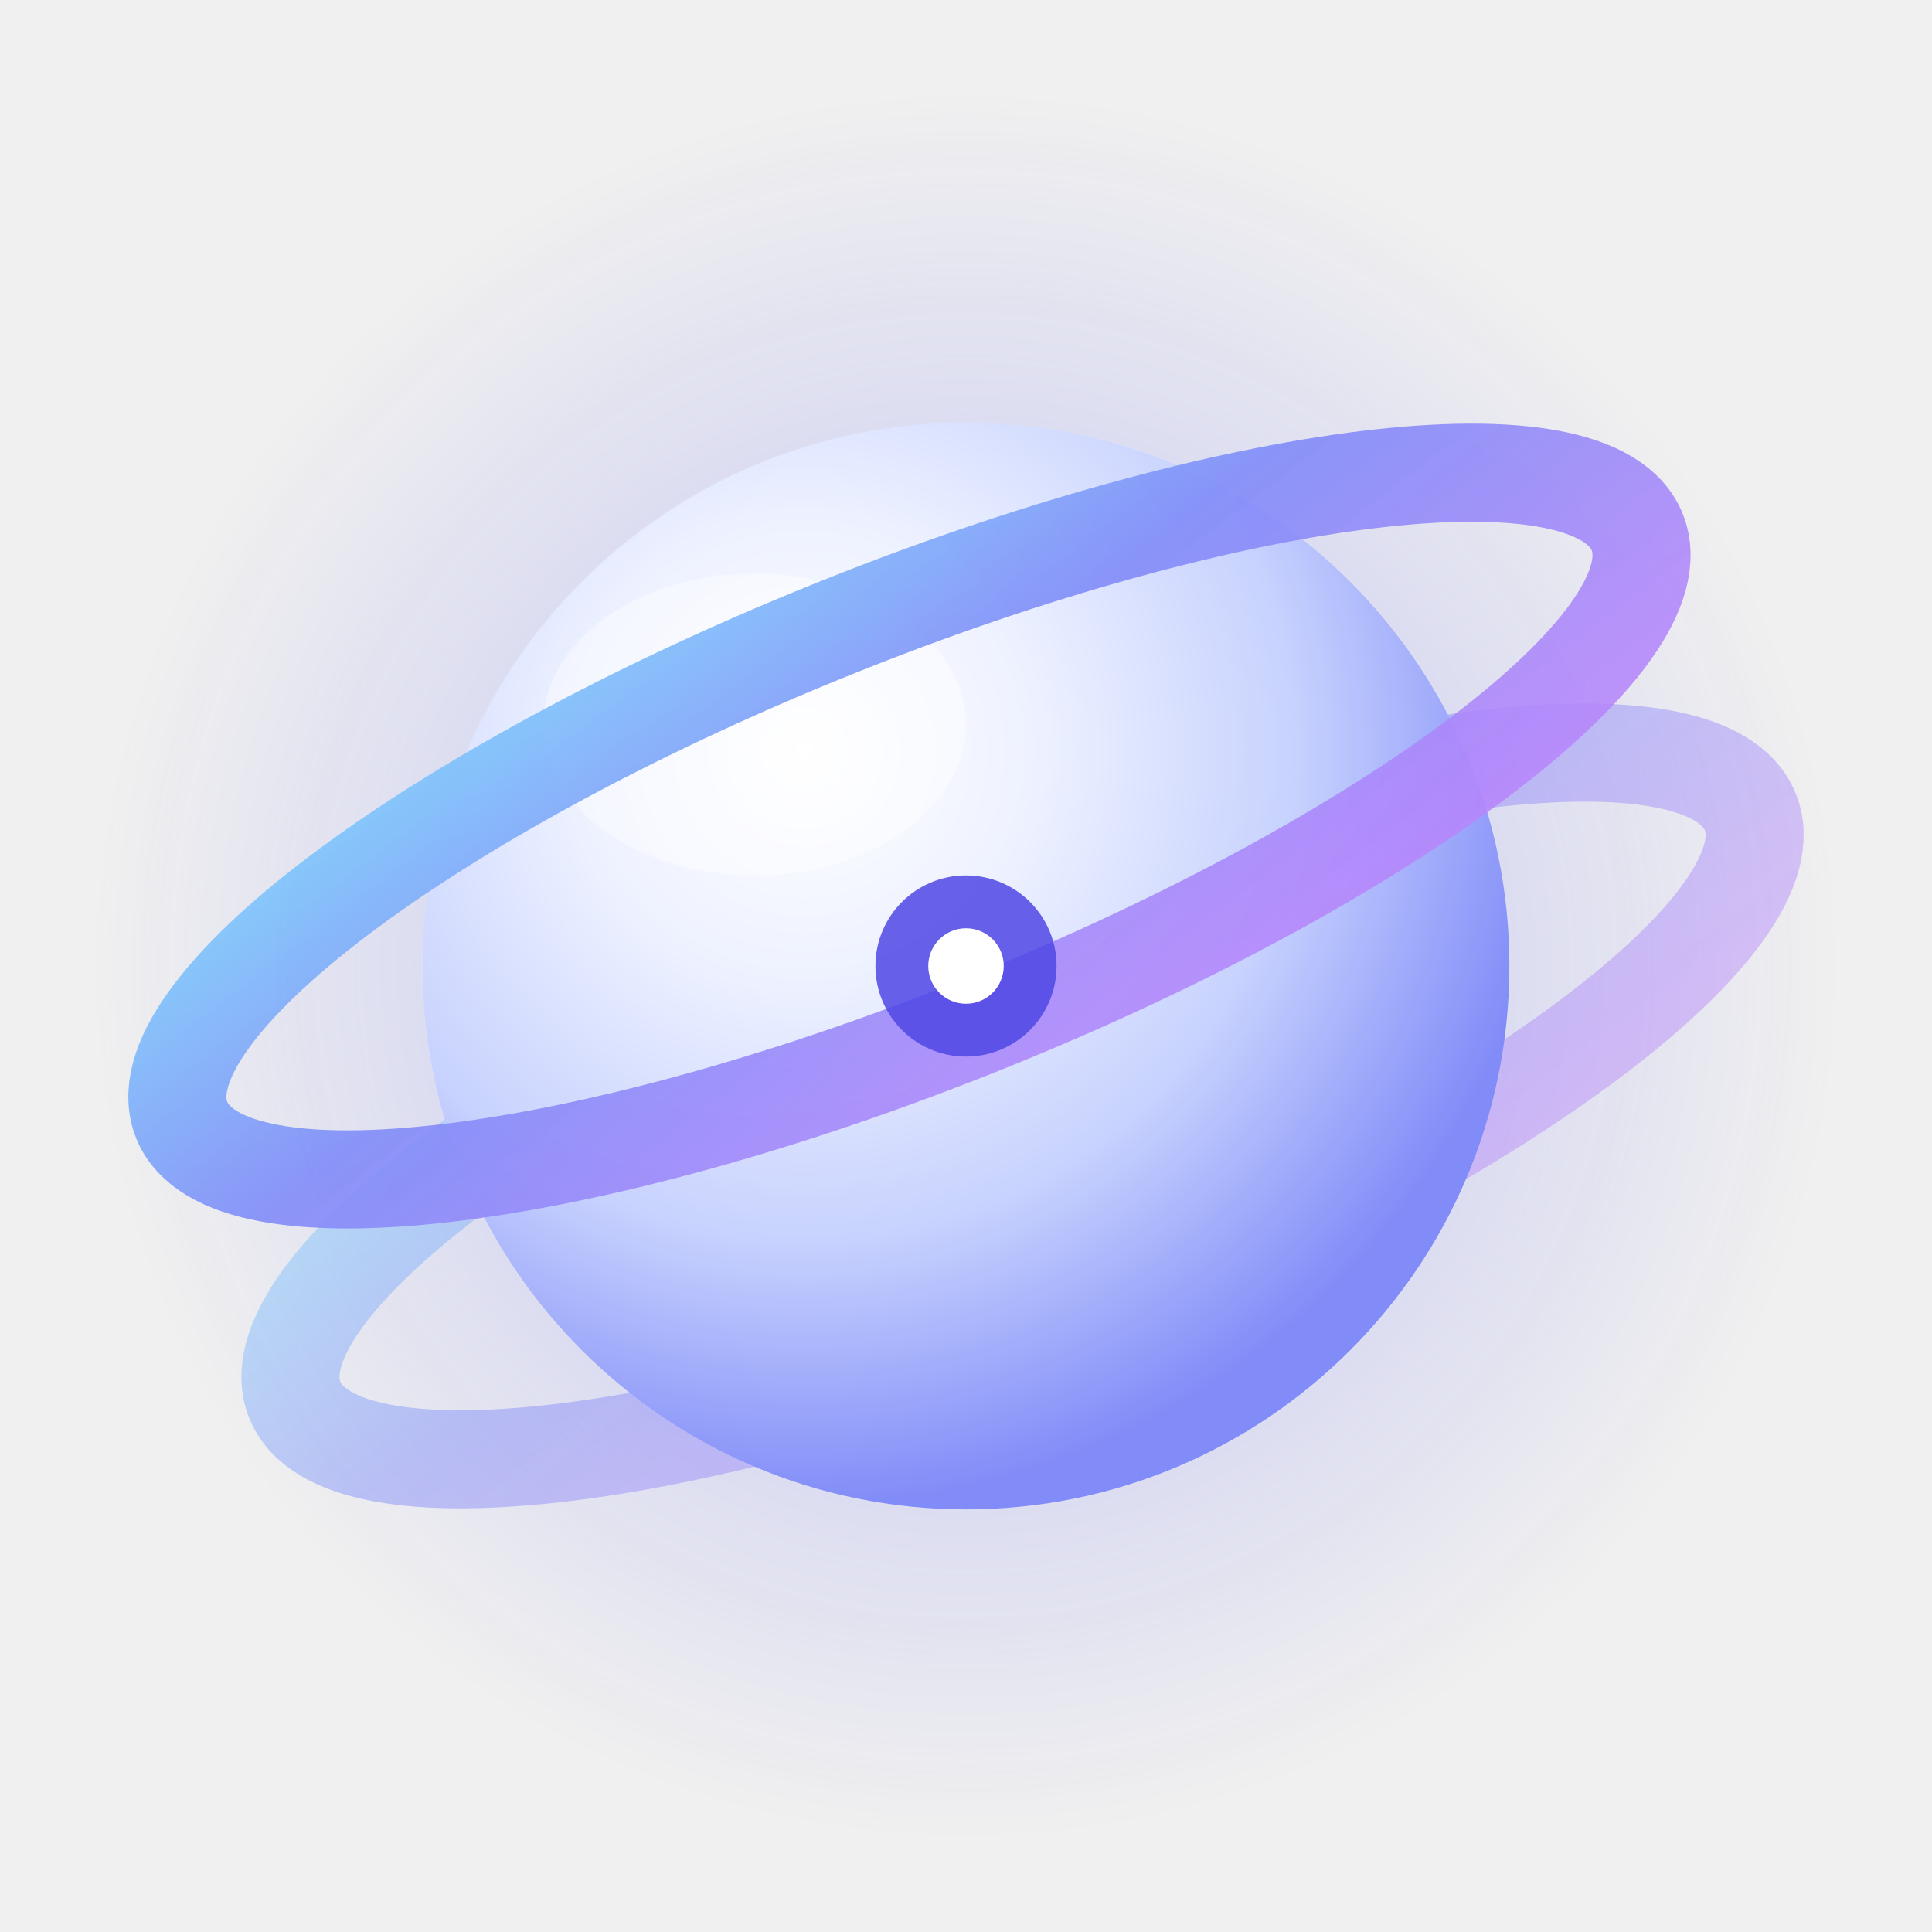
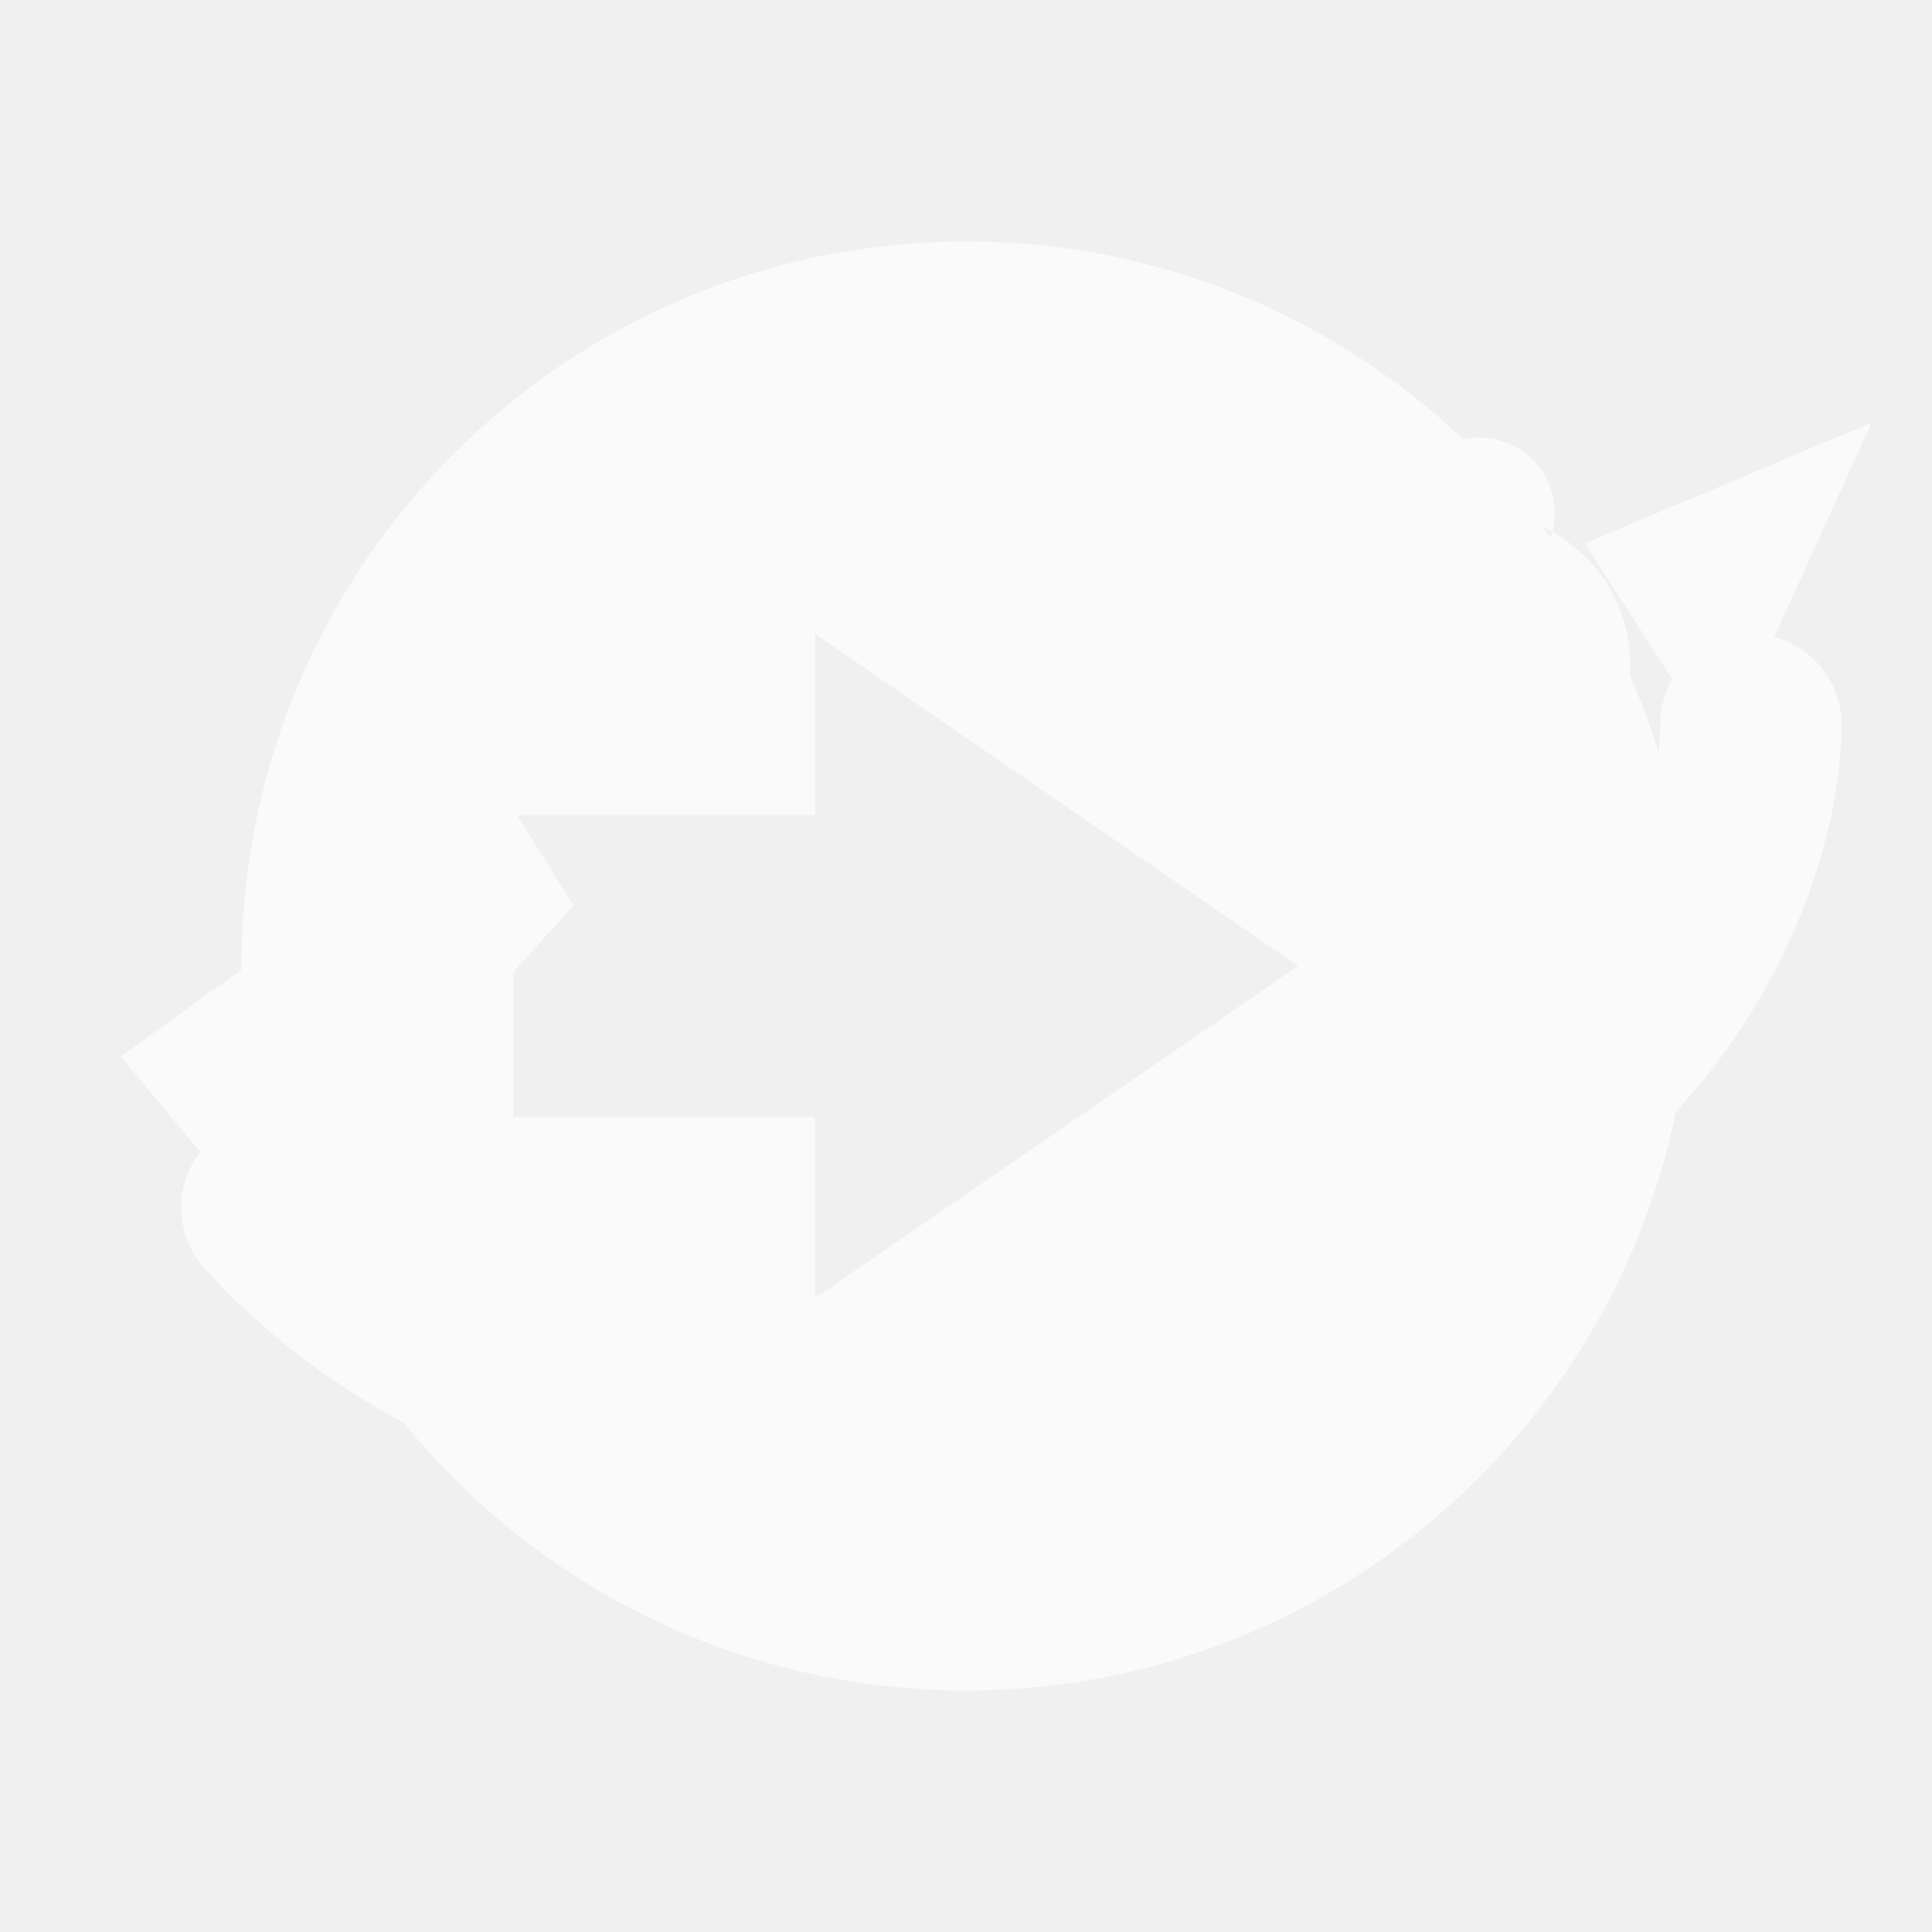
- <svg xmlns="http://www.w3.org/2000/svg" viewBox="0 0 128 128" width="128" height="128" fill="none">
-   <defs>
-     <radialGradient id="pearlD" cx="35%" cy="30%" r="70%">
-       <stop offset="0%" stop-color="#ffffff" />
-       <stop offset="30%" stop-color="#eef2ff" />
-       <stop offset="65%" stop-color="#c7d2fe" />
-       <stop offset="100%" stop-color="#818cf8" />
-     </radialGradient>
-     <linearGradient id="ringD" x1="0%" y1="0%" x2="100%" y2="100%">
-       <stop offset="0%" stop-color="#7dd3fc" stop-opacity="0.95" />
-       <stop offset="40%" stop-color="#818cf8" stop-opacity="0.95" />
-       <stop offset="100%" stop-color="#c084fc" stop-opacity="0.9" />
-     </linearGradient>
-     <radialGradient id="glowD" cx="50%" cy="50%" r="50%">
-       <stop offset="0%" stop-color="#818cf8" stop-opacity="0.4" />
-       <stop offset="100%" stop-color="#6366f1" stop-opacity="0" />
-     </radialGradient>
-   </defs>
-   <circle cx="64" cy="64" r="58" fill="url(#glowD)" />
-   <ellipse cx="64" cy="74" rx="52" ry="14" fill="none" stroke="url(#ringD)" stroke-width="6.5" transform="rotate(-22 64 64)" opacity="0.5" />
-   <circle cx="64" cy="64" r="36" fill="url(#pearlD)" />
-   <ellipse cx="50" cy="48" rx="14" ry="10" fill="#ffffff" opacity="0.4" />
-   <ellipse cx="64" cy="54" rx="52" ry="14" fill="none" stroke="url(#ringD)" stroke-width="6.5" transform="rotate(-22 64 64)" opacity="0.95" />
-   <circle cx="64" cy="64" r="6" fill="#4f46e5" opacity="0.85" />
-   <circle cx="64" cy="64" r="2.5" fill="#ffffff" />
+ <svg xmlns="http://www.w3.org/2000/svg" viewBox="0 0 128 128" width="128" height="128">
+   <g fill="#FAFAFA">
+     <path fill-rule="evenodd" d="       M64 16       C37.5 16 16 37.5 16 64       S37.5 112 64 112       S112 90.5 112 64       S90.5 16 64 16       Z       M34 54       H54       V42       L86 64       L54 86       V74       H34       Z     " />
+     <path d="M8 70 L33 52 L38 60 L18 82 Z" />
+     <path fill-rule="evenodd" d="       M98 34       a10 10 0 1 0 0.01 0       Z       M98 39       a5 5 0 1 1 0.01 0       Z     " />
+     <path d="M105 36 L124 28 L114 50 Z" />
+   </g>
+   <path d="M18 80 C36 100 78 104 108 68 C113 62 116 54 116 48" fill="none" stroke="#FAFAFA" stroke-width="12" stroke-linecap="round" />
</svg>
